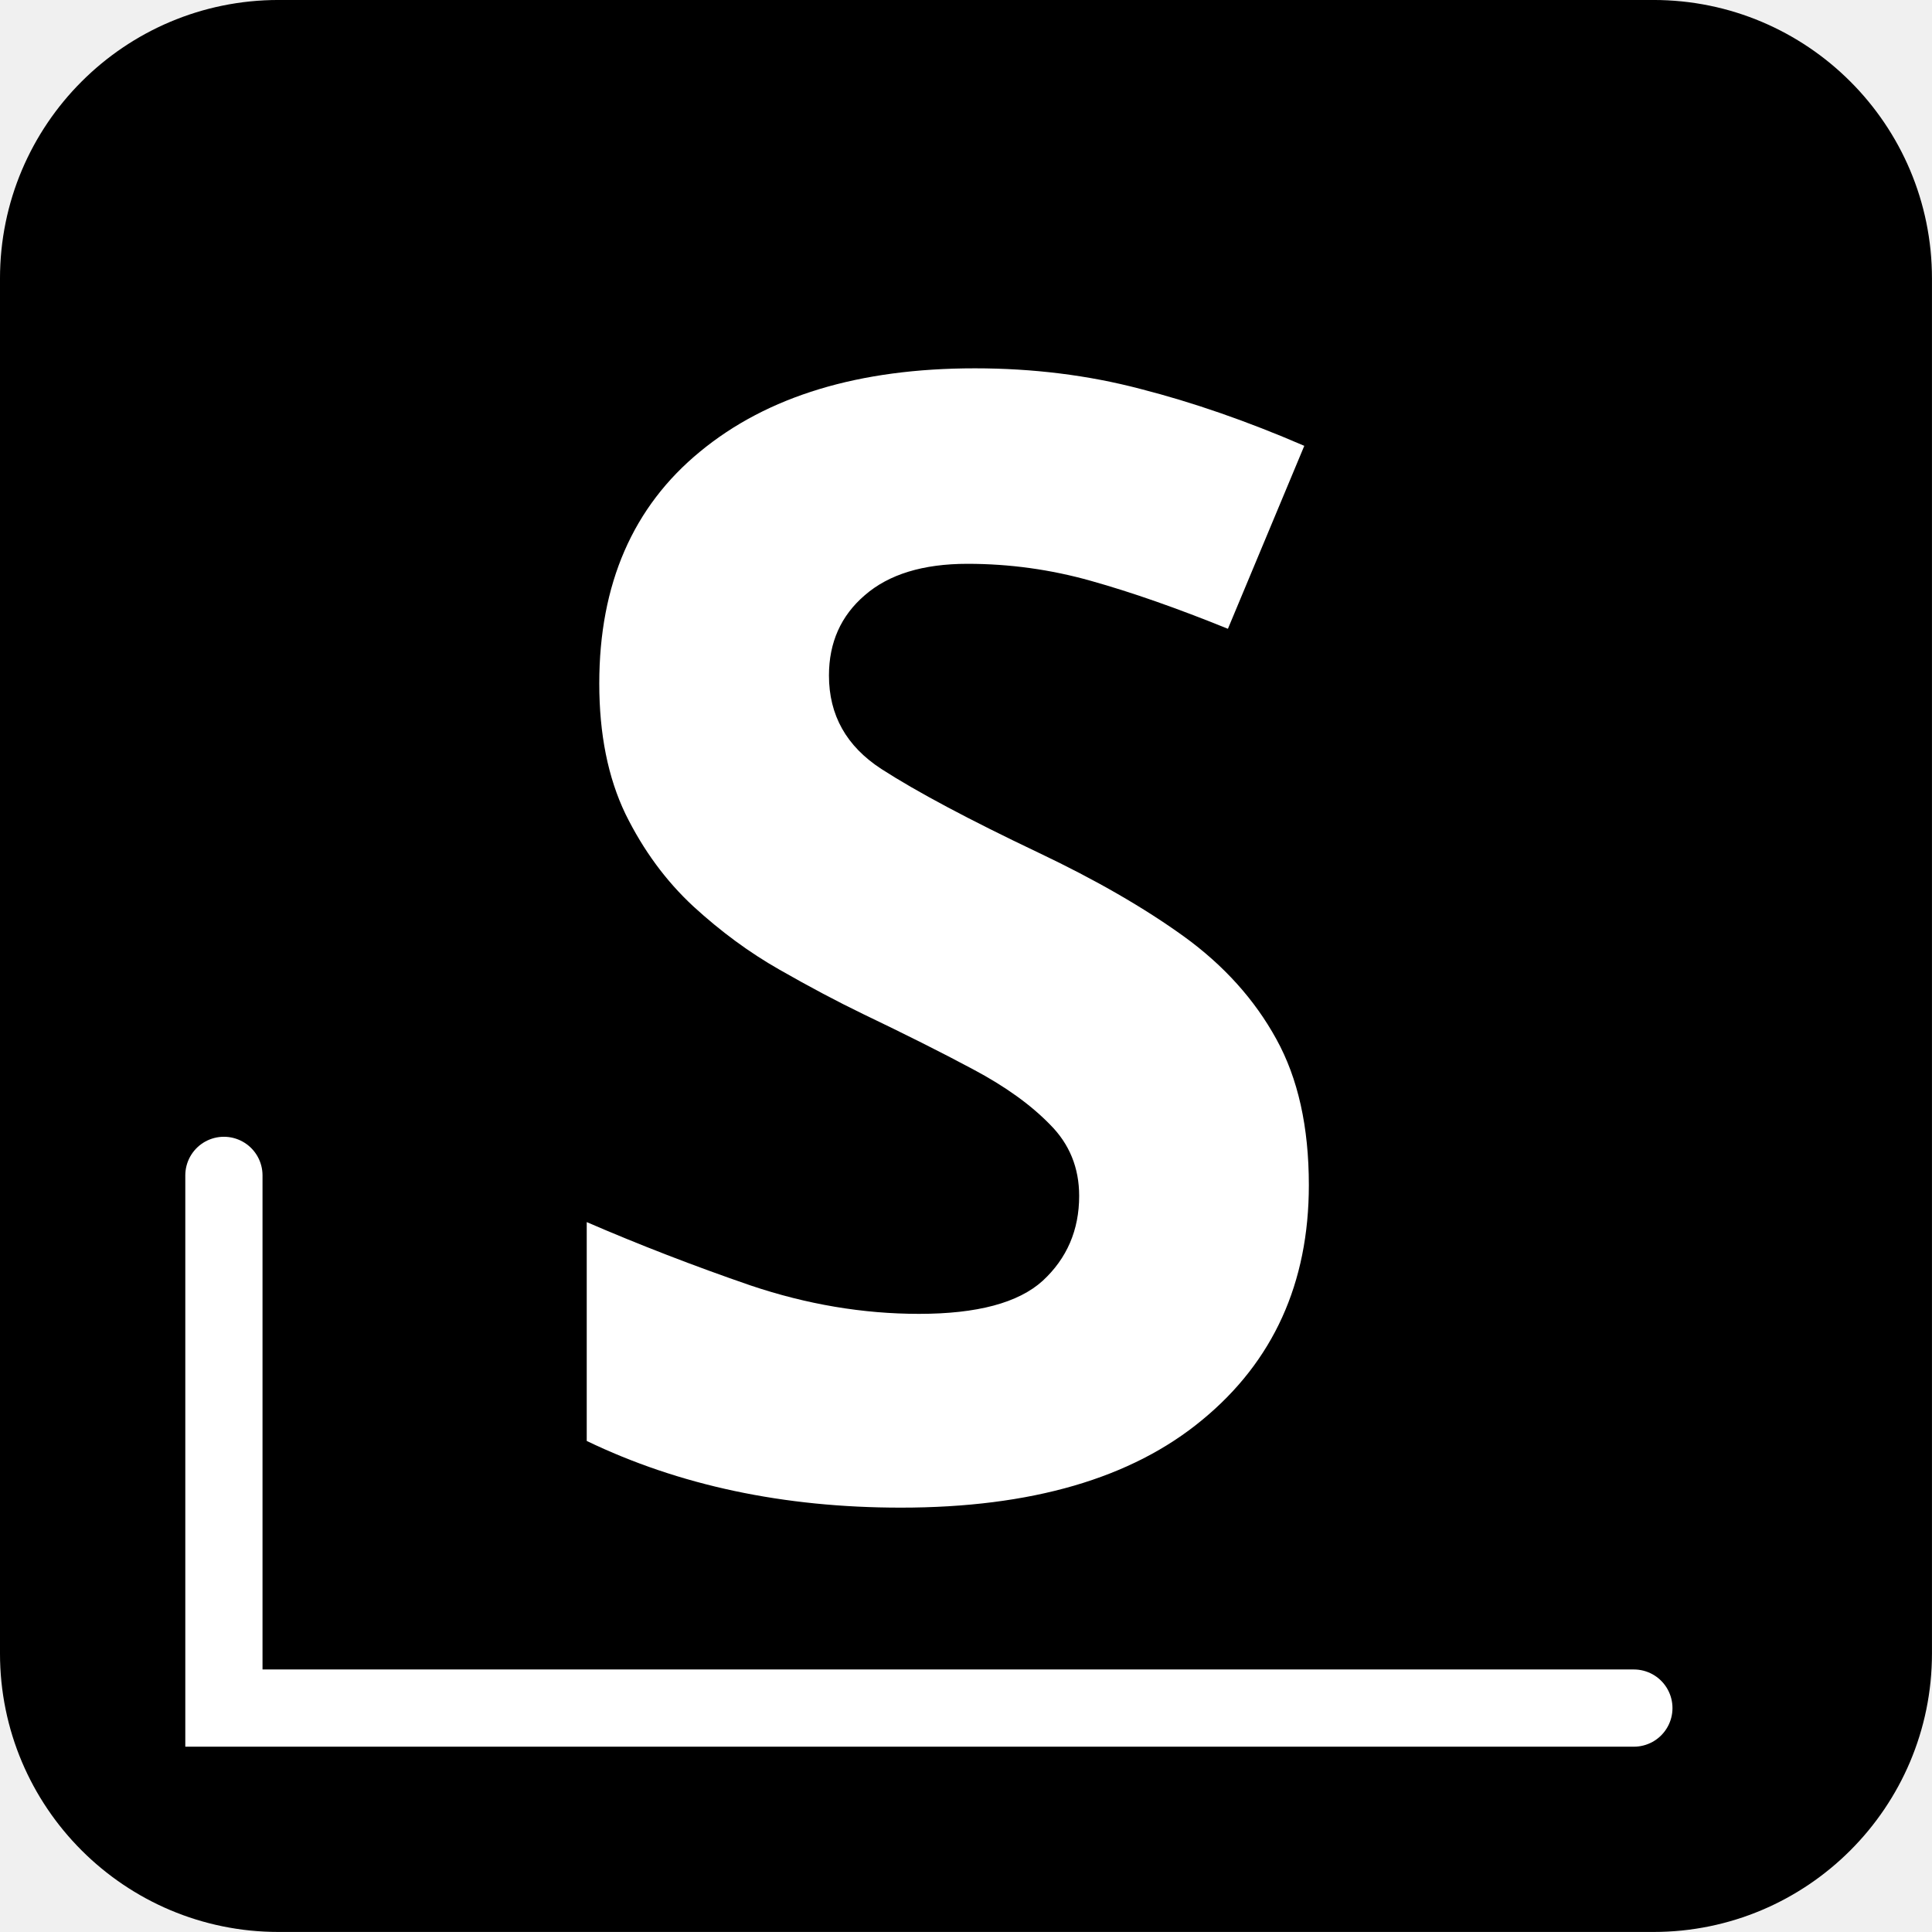
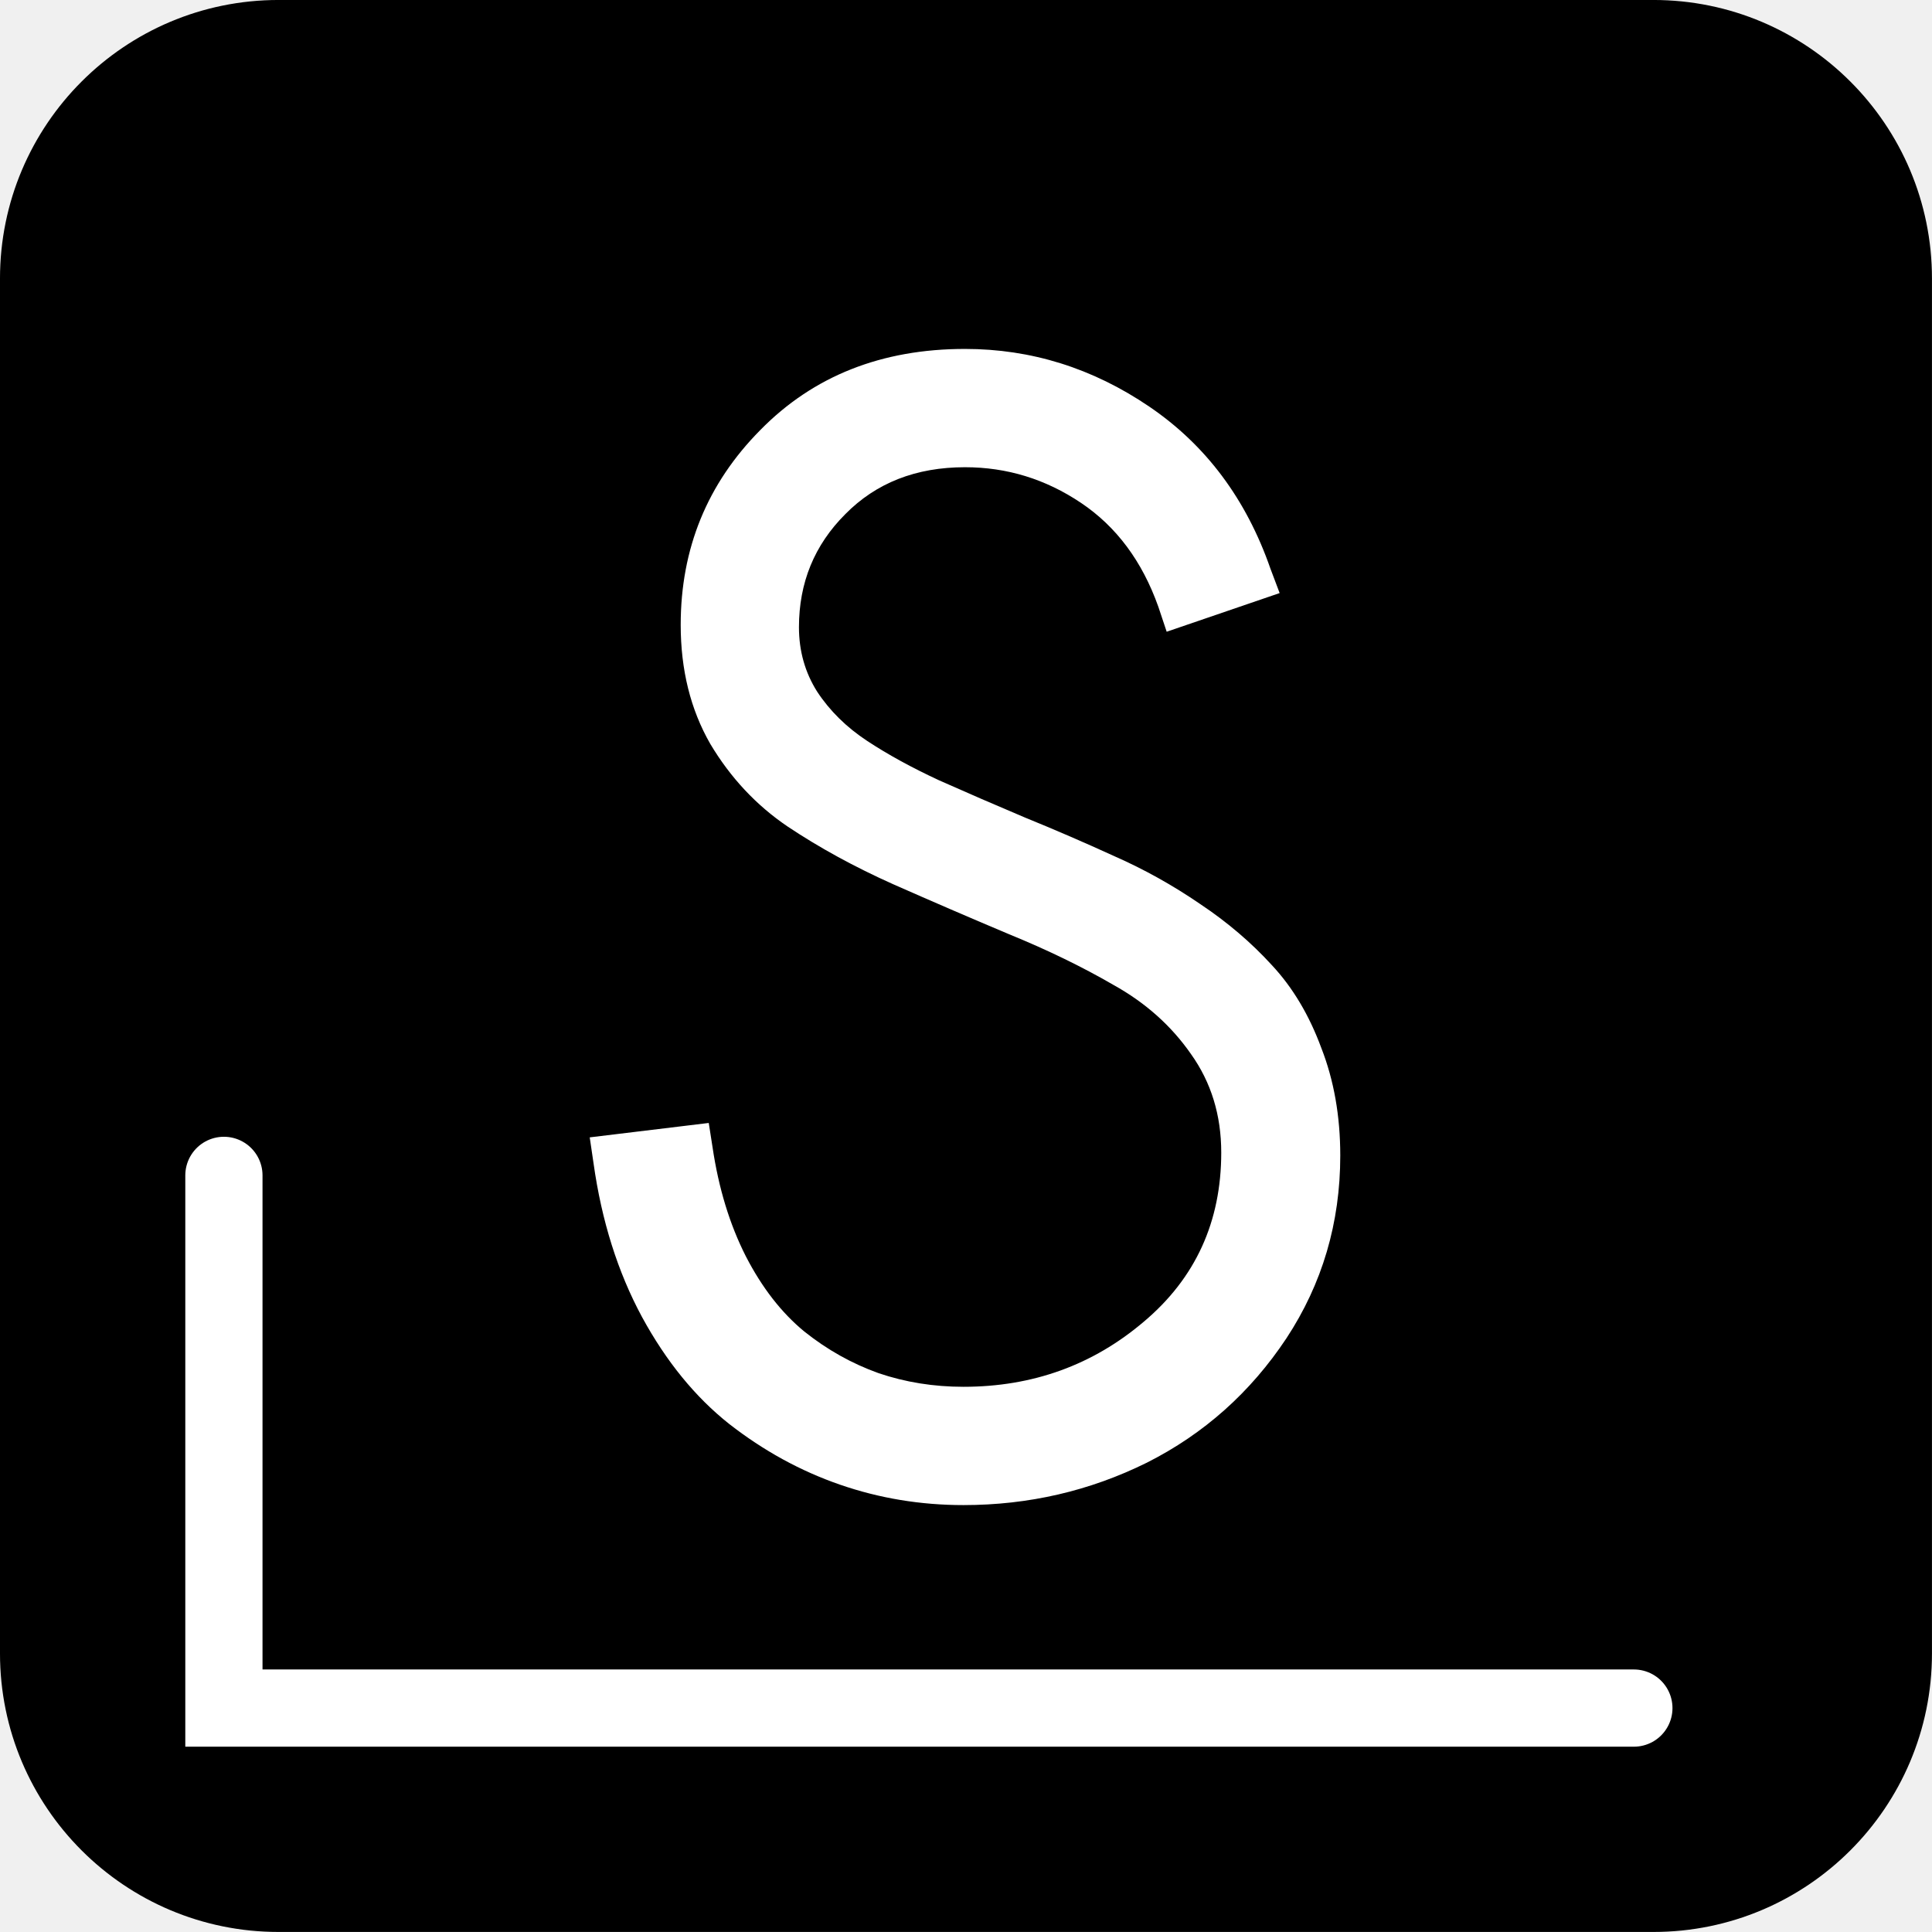
<svg xmlns="http://www.w3.org/2000/svg" width="33.867mm" height="33.867mm" viewBox="0 0 33.867 33.867" version="1.1" id="svg47951">
  <defs id="defs47948" />
  <g id="layer1" transform="translate(-85.77213,-114.9795)">
    <g id="g47989" transform="matrix(0.6394132,0,0,0.6394132,30.9283,41.46008)">
      <rect style="fill:#000000;stroke-width:0.265" id="rect31-6" width="52.965" height="52.965" x="85.772" y="114.979" ry="7.637" />
      <g id="g44715" transform="translate(37.64255,-40.85652)">
-         <text xml:space="preserve" style="font-style:normal;font-variant:normal;font-weight:normal;font-stretch:normal;font-size:42.565px;line-height:1.25;font-family:C059;-inkscape-font-specification:C059;fill:#ffffff;fill-opacity:1;stroke:none;stroke-width:1.064" x="62.26" y="196.744" id="text1113-6">
-           <tspan id="tspan1111-4" style="font-style:normal;font-variant:normal;font-weight:bold;font-stretch:normal;font-family:Sawasdee;-inkscape-font-specification:'Sawasdee Bold';fill:#ffffff;stroke-width:1.064" x="62.26" y="196.744">S</tspan>
-         </text>
+         <g aria-label="S" id="text1113-6" style="font-size:42.565px;line-height:1.25;font-family:C059;-inkscape-font-specification:C059;fill:#ffffff;stroke-width:1.064">
+           <path d="m 83.211,172.095 -3.097,1.06 -0.229,-0.686 q -0.665,-1.871 -2.12,-2.847 -1.455,-0.977 -3.18,-0.977 -2.016,0 -3.284,1.289 -1.268,1.268 -1.268,3.097 0,0.977 0.499,1.767 0.52,0.79 1.372,1.351 0.852,0.561 1.974,1.081 1.122,0.499 2.349,1.018 1.226,0.499 2.452,1.06 1.226,0.54 2.349,1.309 1.122,0.748 1.974,1.683 0.852,0.914 1.351,2.265 0.52,1.33 0.52,2.951 0,2.764 -1.476,5.009 -1.476,2.224 -3.824,3.409 -2.349,1.164 -5.03,1.164 -1.767,0 -3.388,-0.561 -1.621,-0.561 -3.034,-1.663 -1.393,-1.102 -2.39,-2.931 -0.998,-1.85 -1.33,-4.219 l -0.104,-0.707 3.263,-0.395 0.104,0.665 q 0.249,1.683 0.914,2.993 0.665,1.289 1.6,2.058 0.935,0.748 2.037,1.143 1.102,0.374 2.328,0.374 2.847,0 4.947,-1.787 2.12,-1.787 2.12,-4.635 0,-1.538 -0.831,-2.702 -0.811,-1.164 -2.12,-1.891 -1.289,-0.748 -2.868,-1.393 -1.58,-0.665 -3.18,-1.372 -1.58,-0.707 -2.889,-1.58 -1.289,-0.873 -2.12,-2.265 -0.811,-1.413 -0.811,-3.263 0,-3.138 2.182,-5.341 2.182,-2.224 5.612,-2.224 2.723,0 5.05,1.58 2.328,1.58 3.325,4.448 z" style="font-weight:bold;font-family:Sawasdee;-inkscape-font-specification:'Sawasdee Bold'" id="path945" />
+         </g>
        <path style="fill:none;stroke:#ffffff;stroke-width:2.117;stroke-linecap:round;stroke-linejoin:miter;stroke-miterlimit:4;stroke-dasharray:none;stroke-opacity:1" d="m 54.268,188.059 v 14.604 h 38.654" id="path4784-9" />
      </g>
    </g>
  </g>
</svg>
